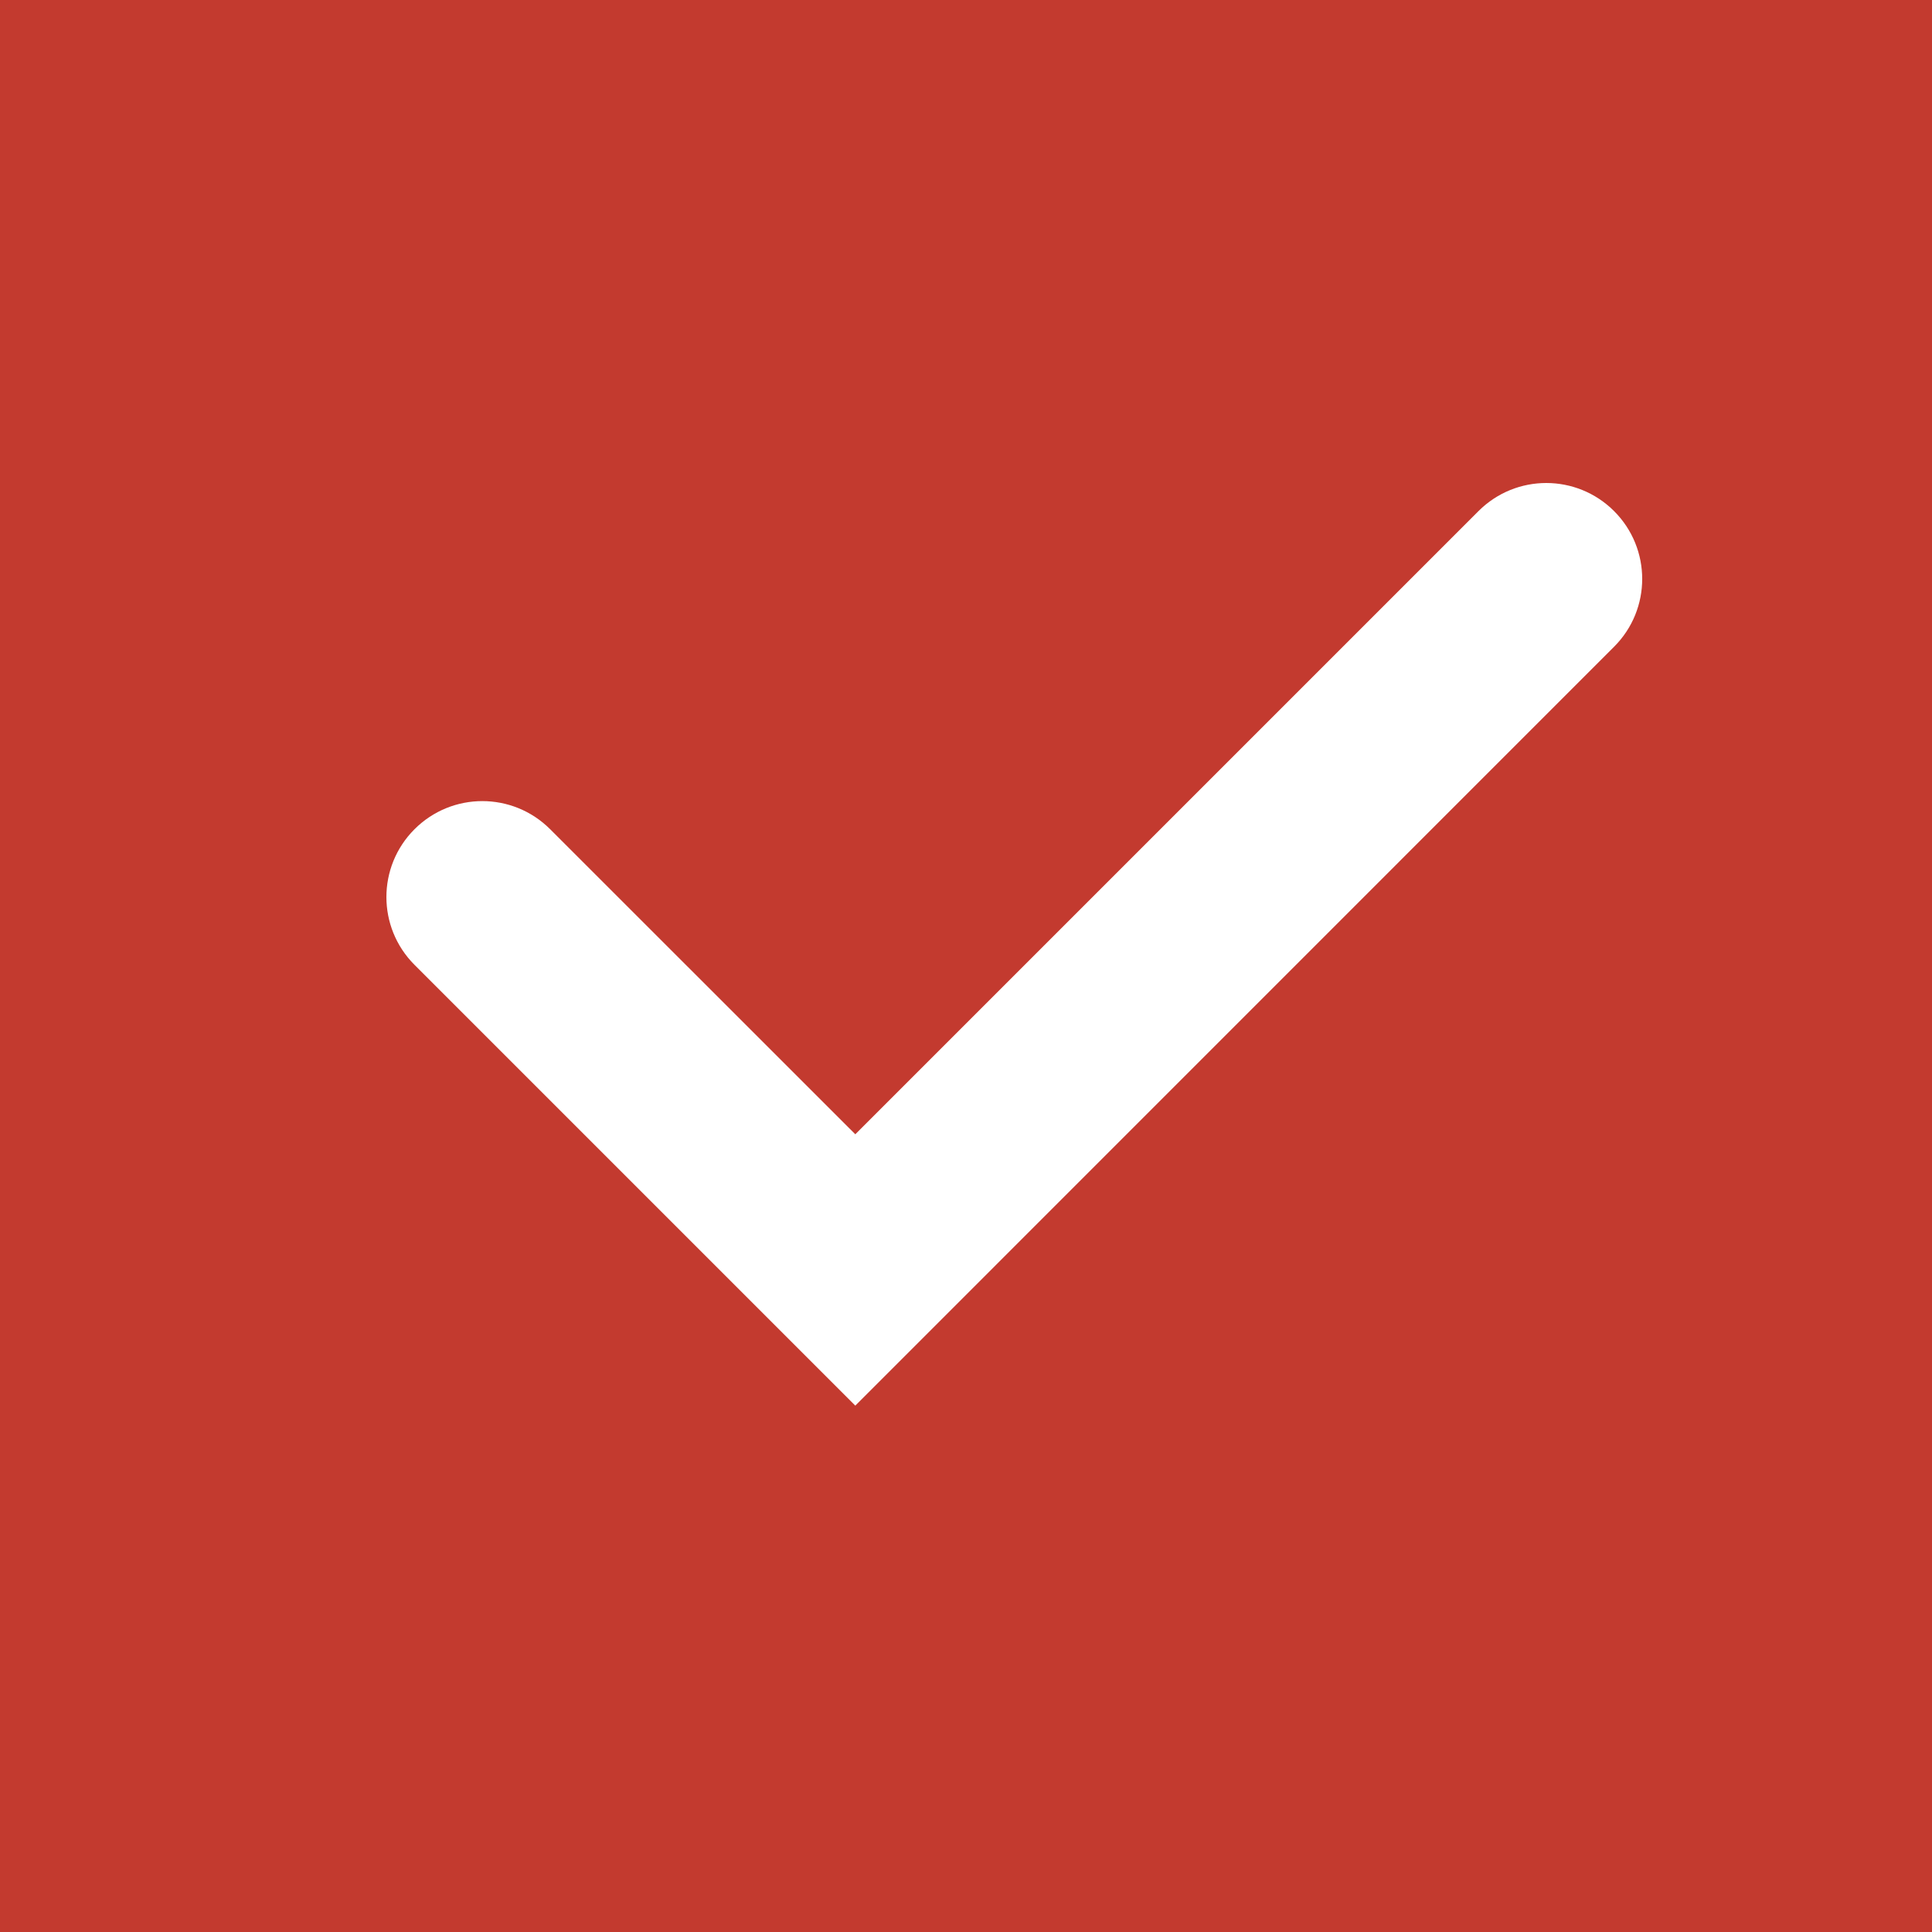
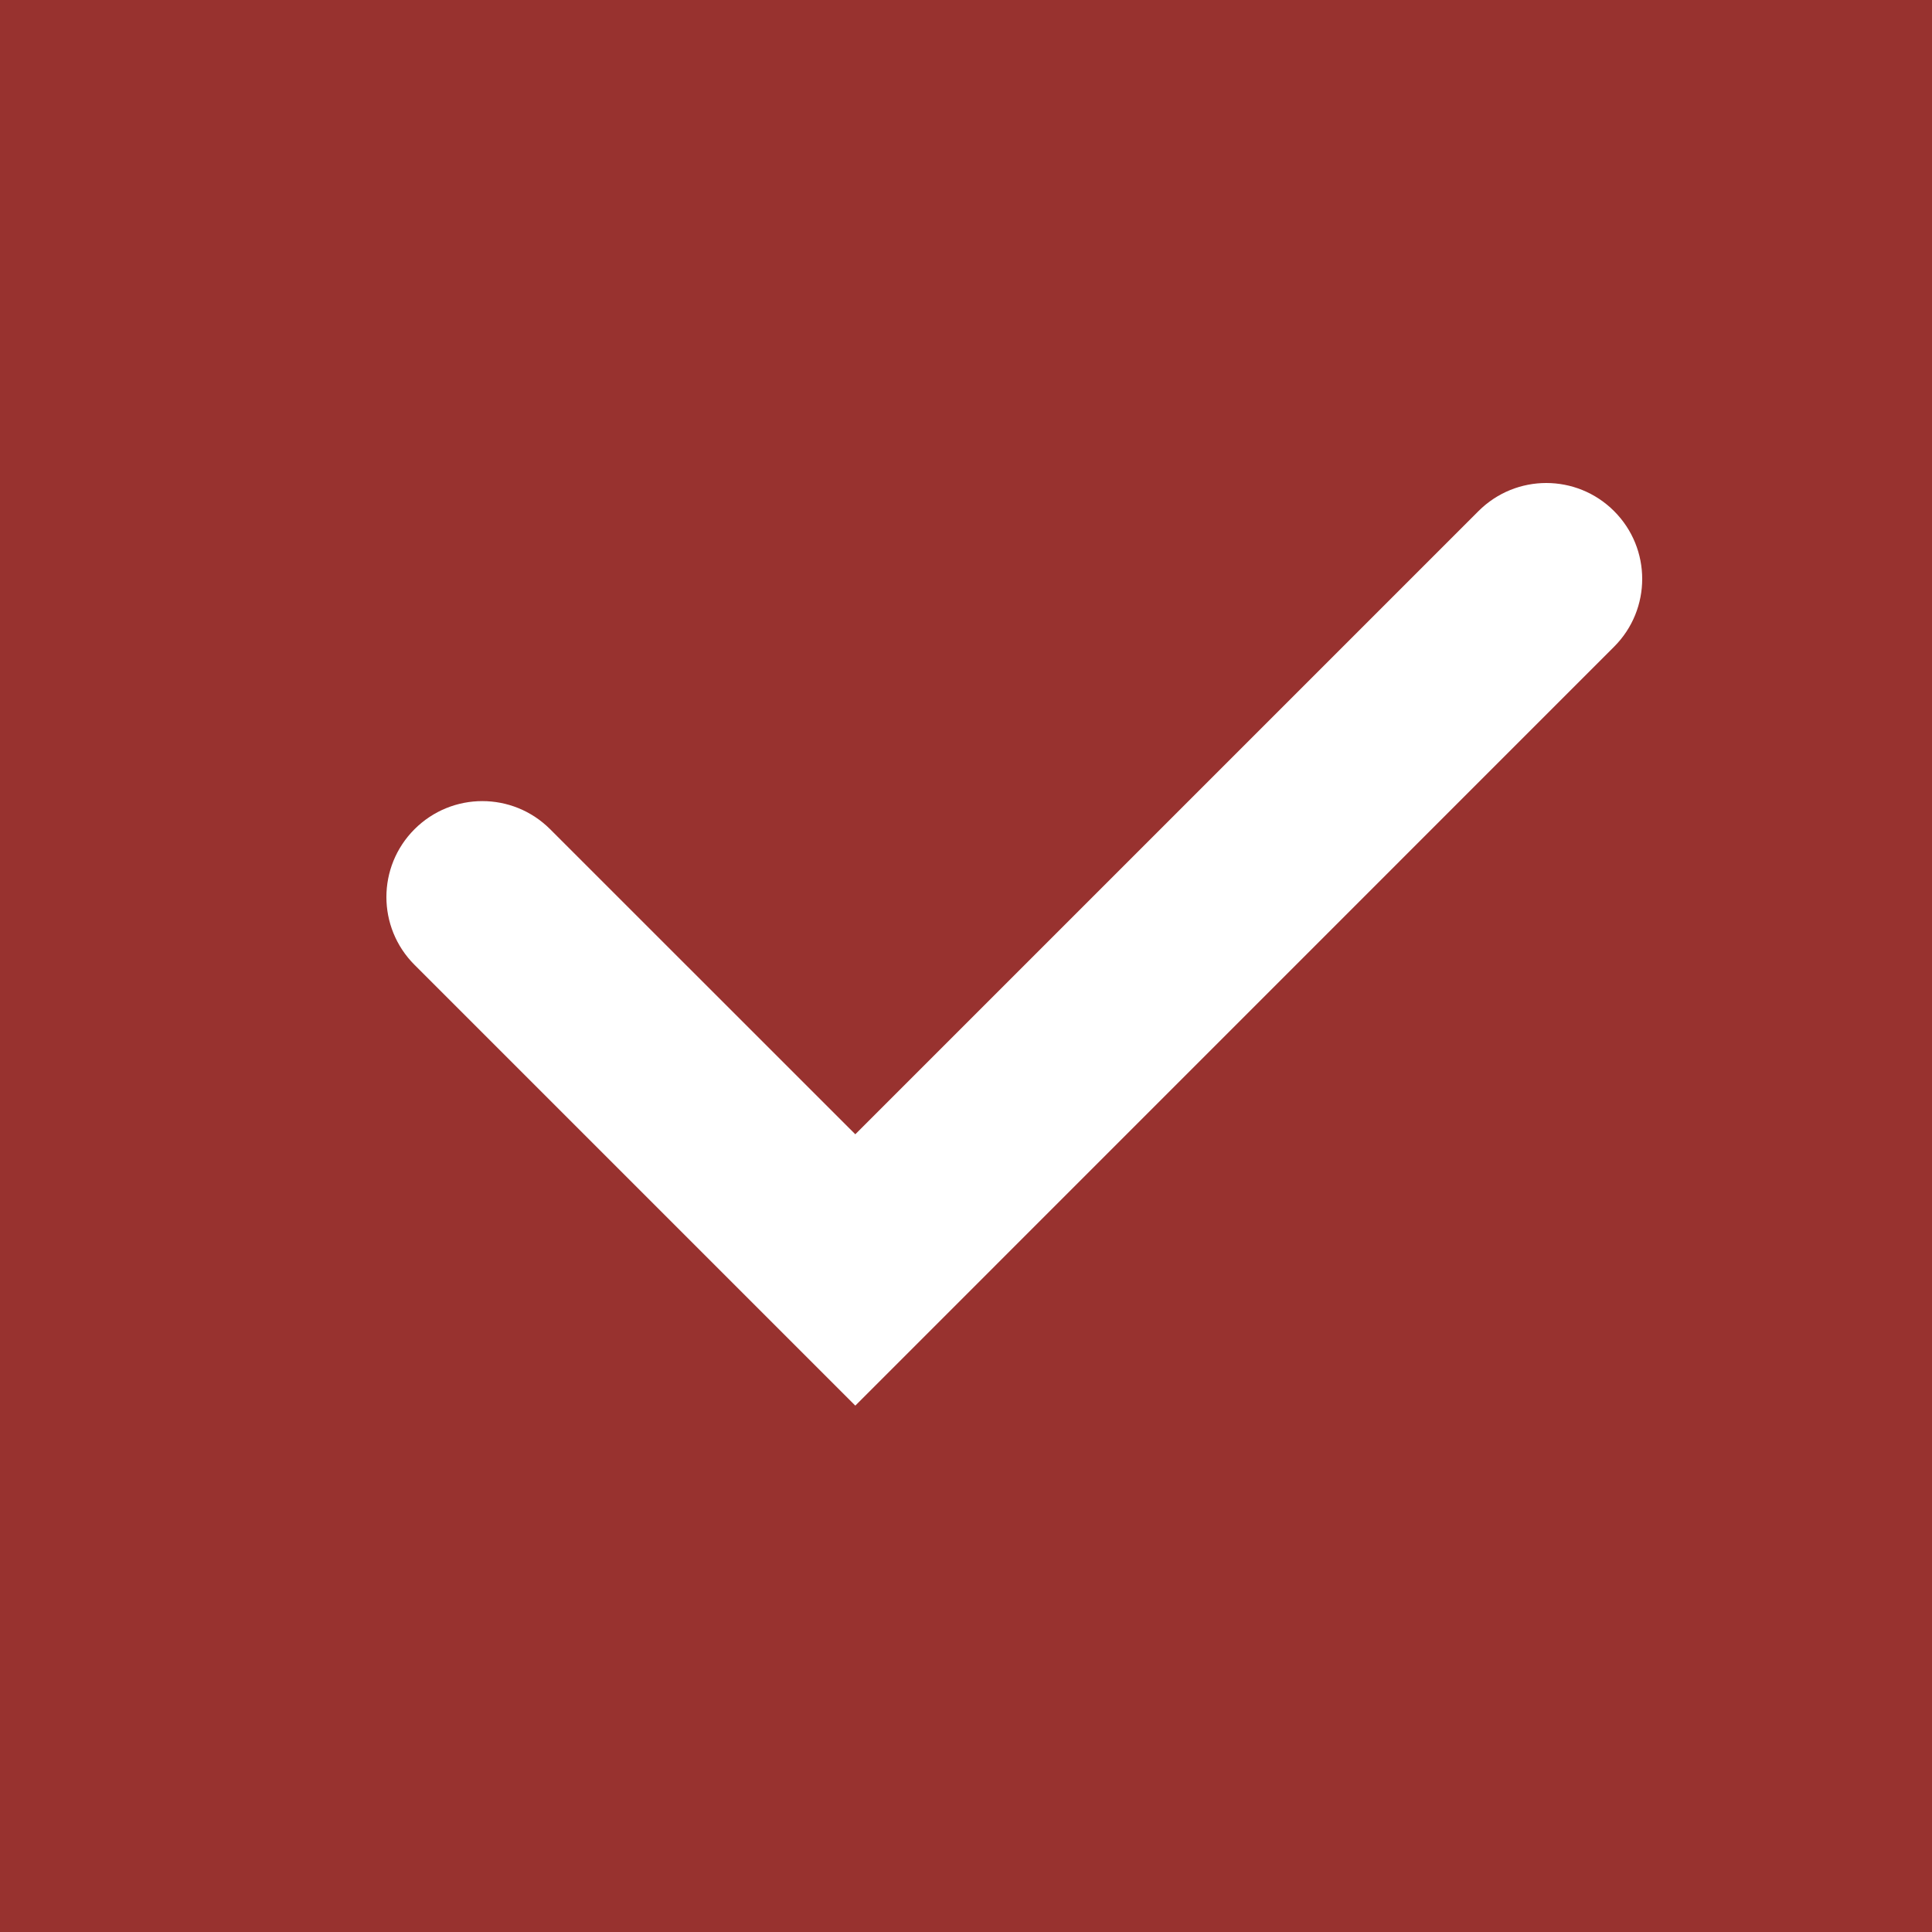
<svg xmlns="http://www.w3.org/2000/svg" width="20" height="20" viewBox="0 0 20 20" fill="none">
-   <rect width="20" height="20" fill="#C33A2F" />
+   <rect width="20" height="20" fill="#98322F" />
  <path fill-rule="evenodd" clip-rule="evenodd" d="M8.854 11.742L15.305 5.291C15.693 4.903 16.321 4.903 16.709 5.291C17.097 5.679 17.097 6.307 16.709 6.695L8.854 14.551L4.291 9.988C3.903 9.6 3.903 8.972 4.291 8.584C4.679 8.196 5.307 8.196 5.695 8.584L8.854 11.742Z" fill="white" />
</svg>
